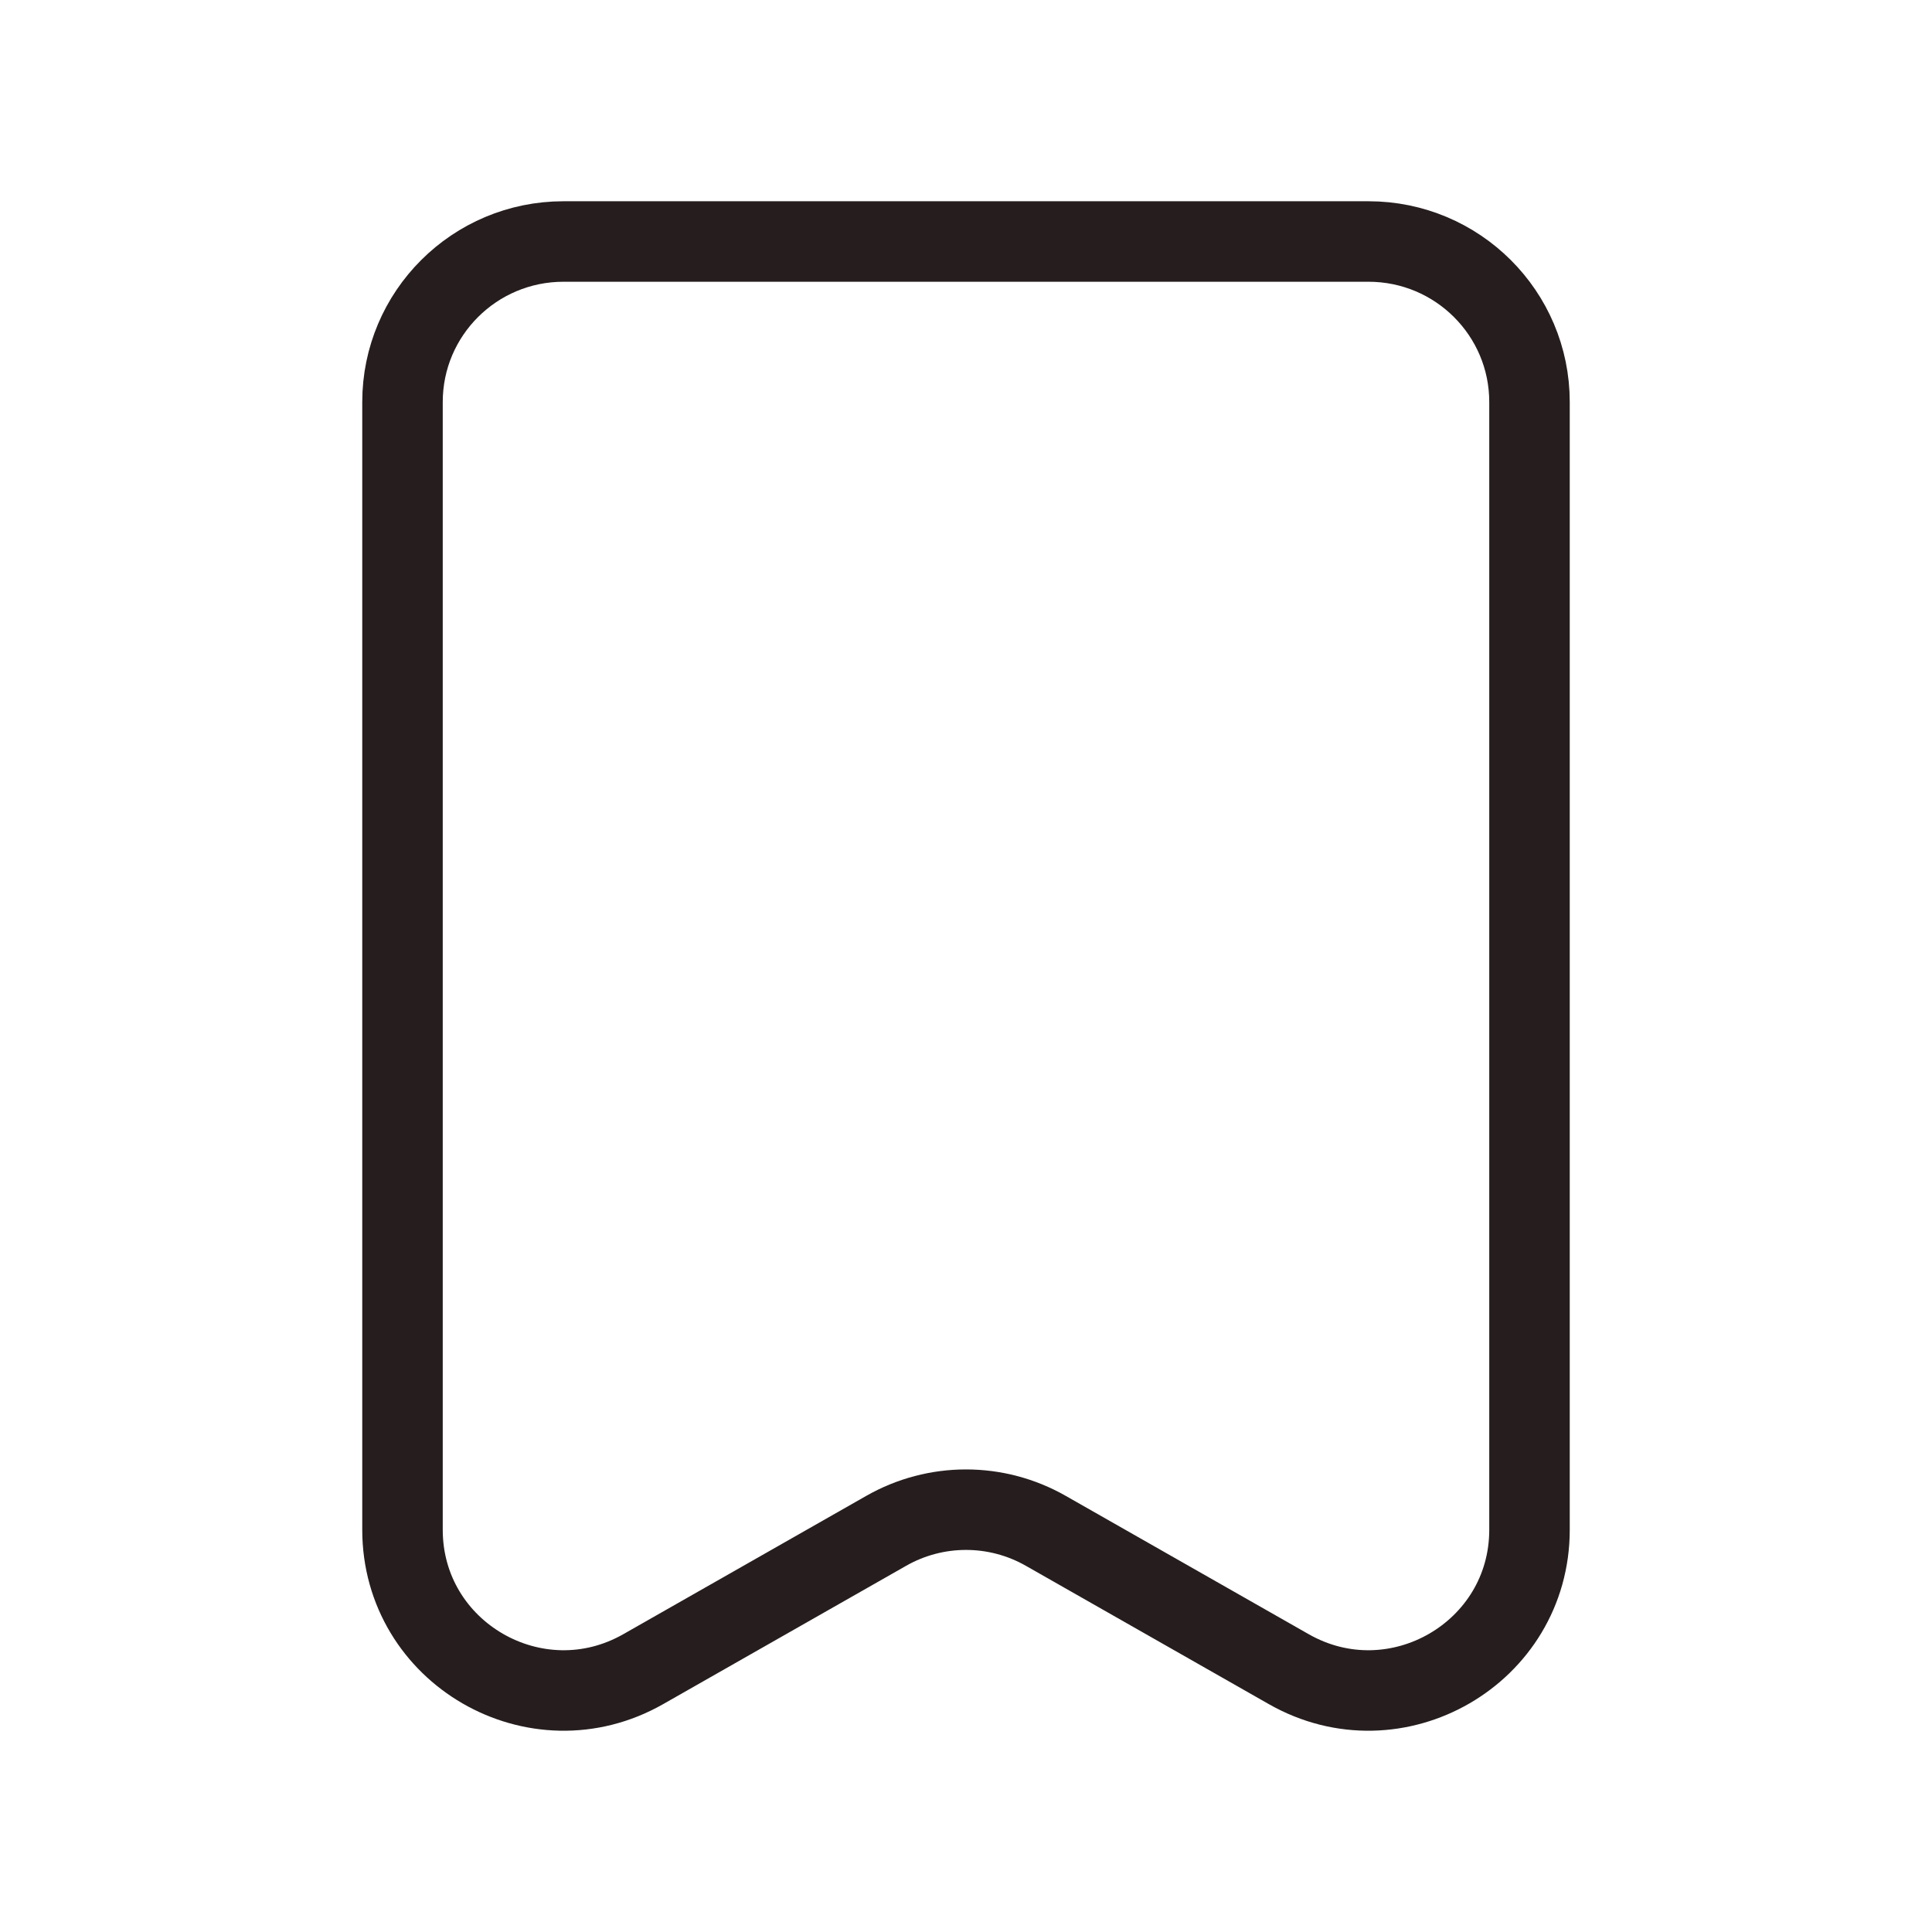
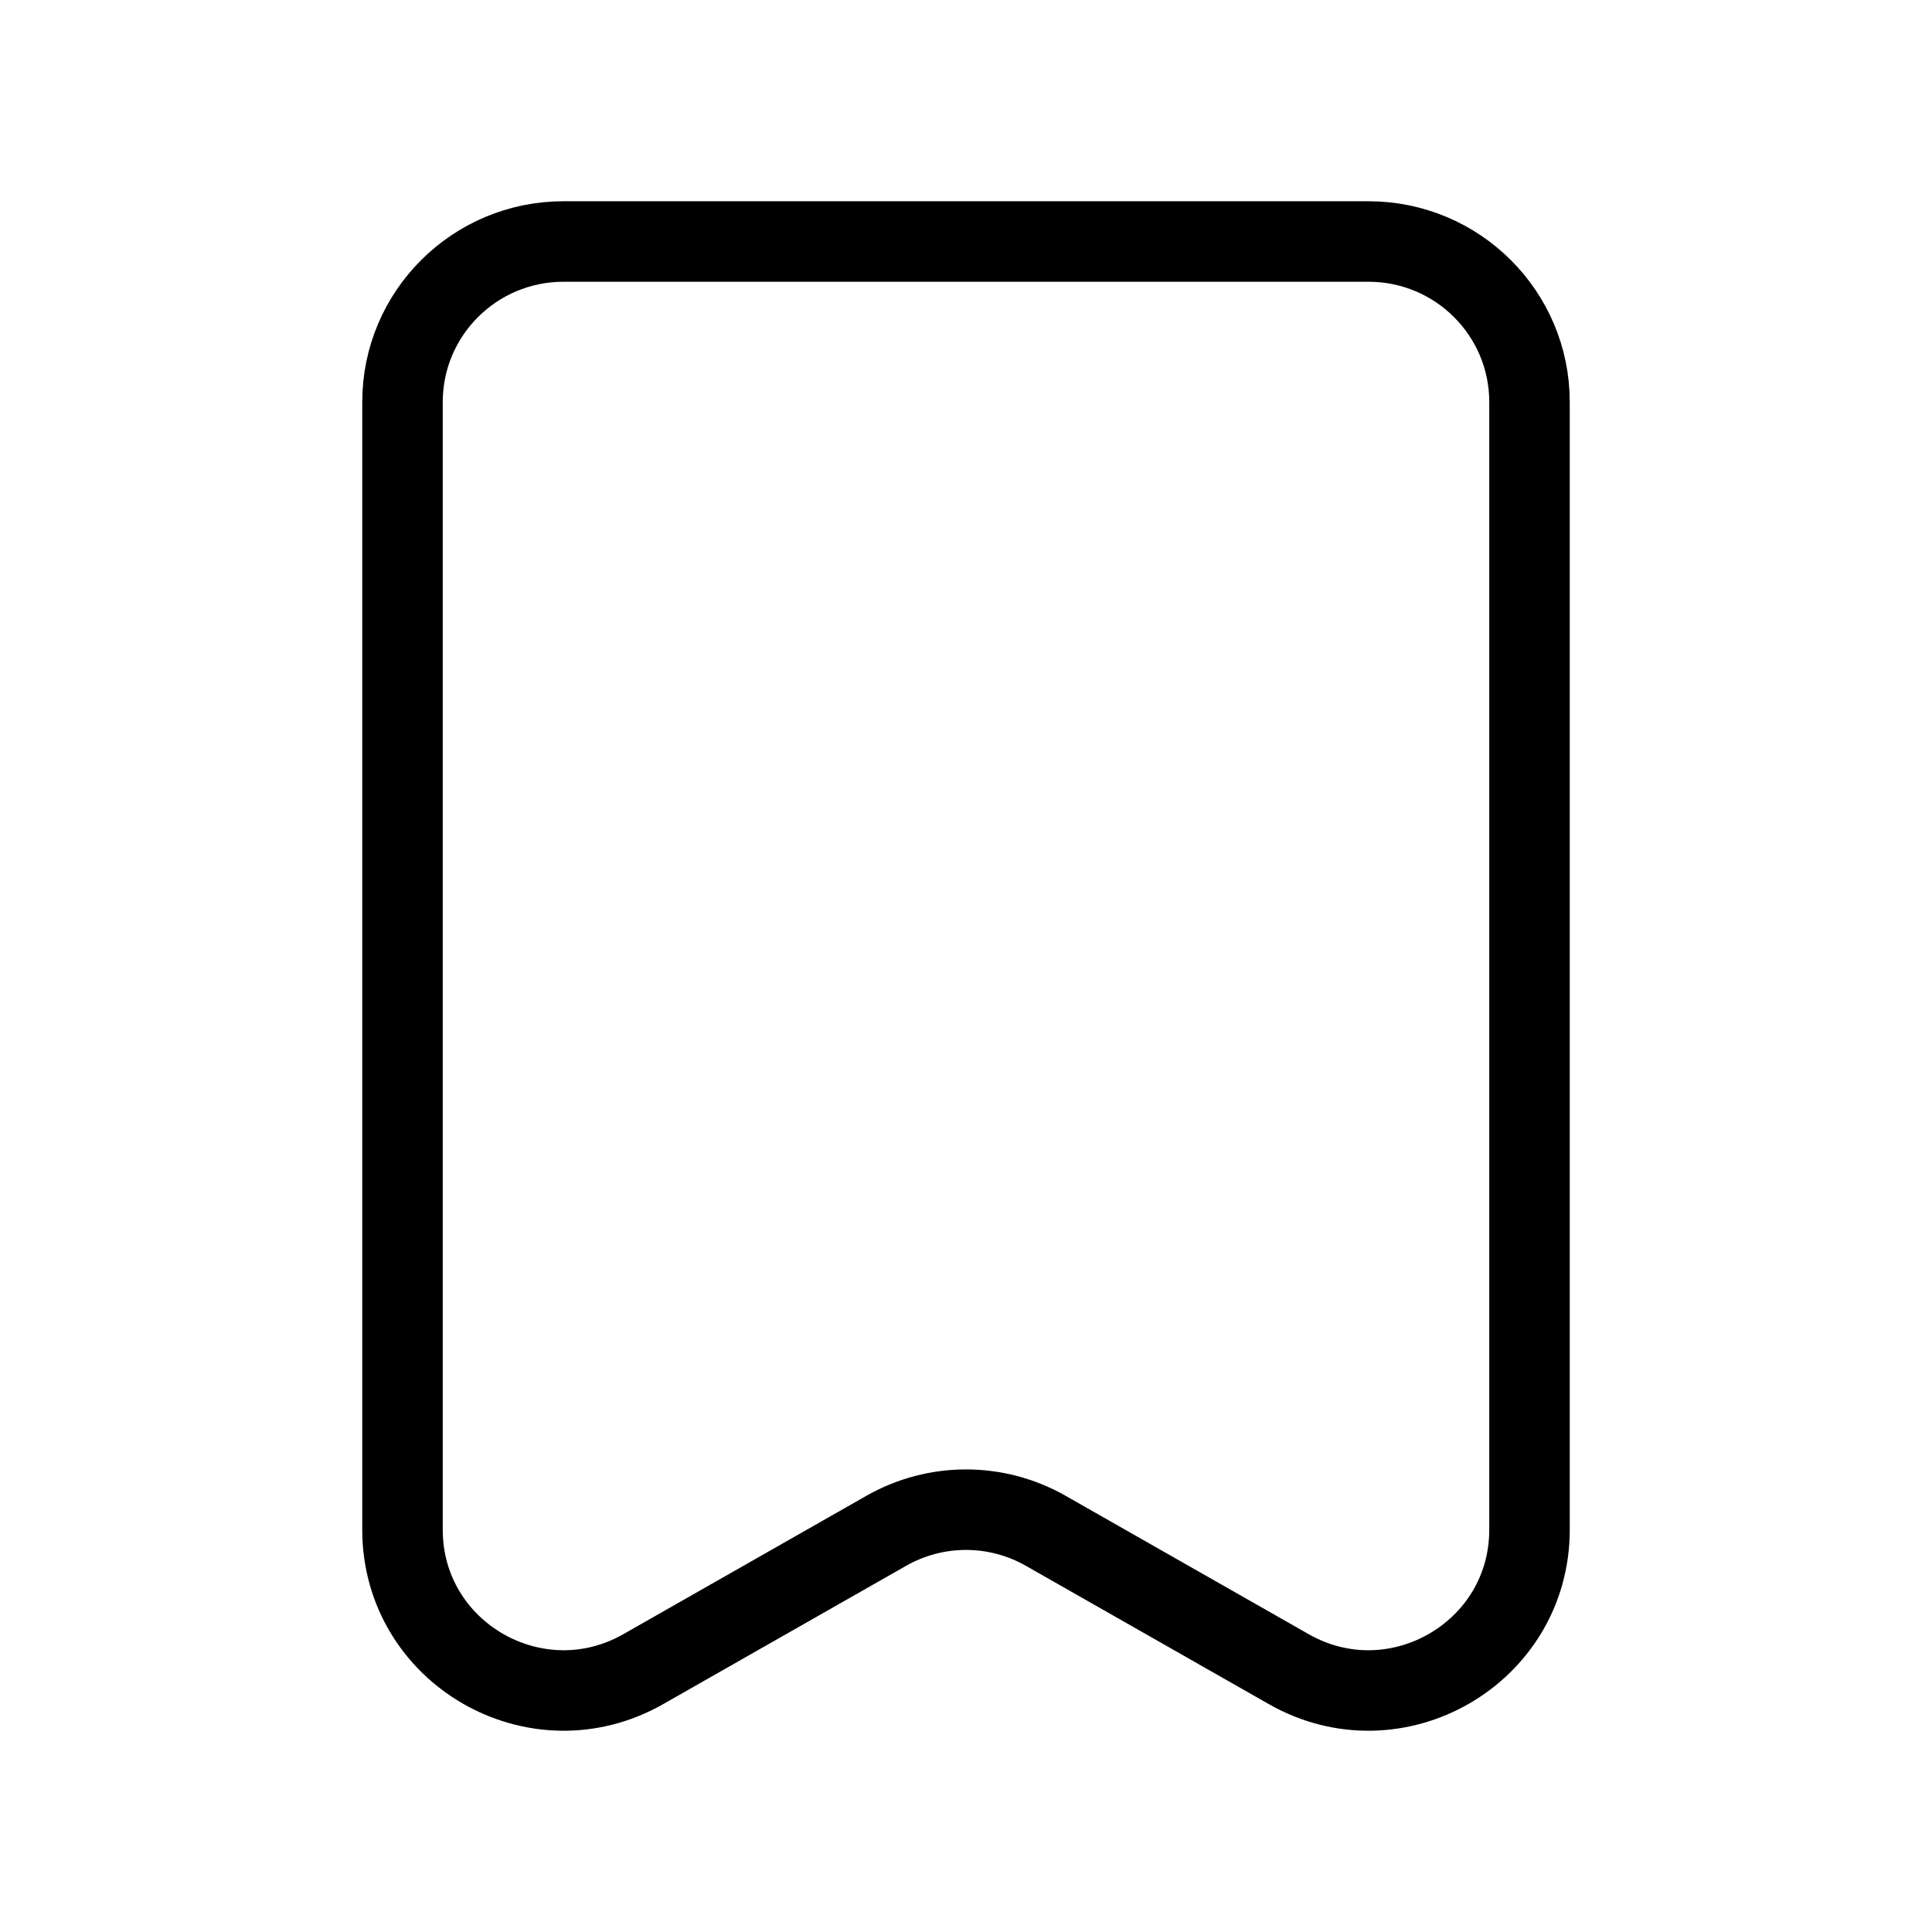
<svg xmlns="http://www.w3.org/2000/svg" width="24" height="24" viewBox="0 0 24 24" fill="none">
-   <path d="M17 3C18.105 3 19 3.893 19 4.994V19.003C19 20.534 17.341 21.494 16.008 20.734L12.992 19.017C12.377 18.666 11.623 18.666 11.008 19.017L7.992 20.734C6.659 21.494 5 20.534 5 19.003V4.994C5 3.893 5.895 3 7 3H17Z" stroke="#261E1E" stroke-linejoin="round" />
+   <path d="M17 3C18.105 3 19 3.893 19 4.994V19.003C19 20.534 17.341 21.494 16.008 20.734L12.992 19.017C12.377 18.666 11.623 18.666 11.008 19.017L7.992 20.734C6.659 21.494 5 20.534 5 19.003V4.994C5 3.893 5.895 3 7 3H17Z" stroke="currentColor" stroke-linejoin="round" />
</svg>
